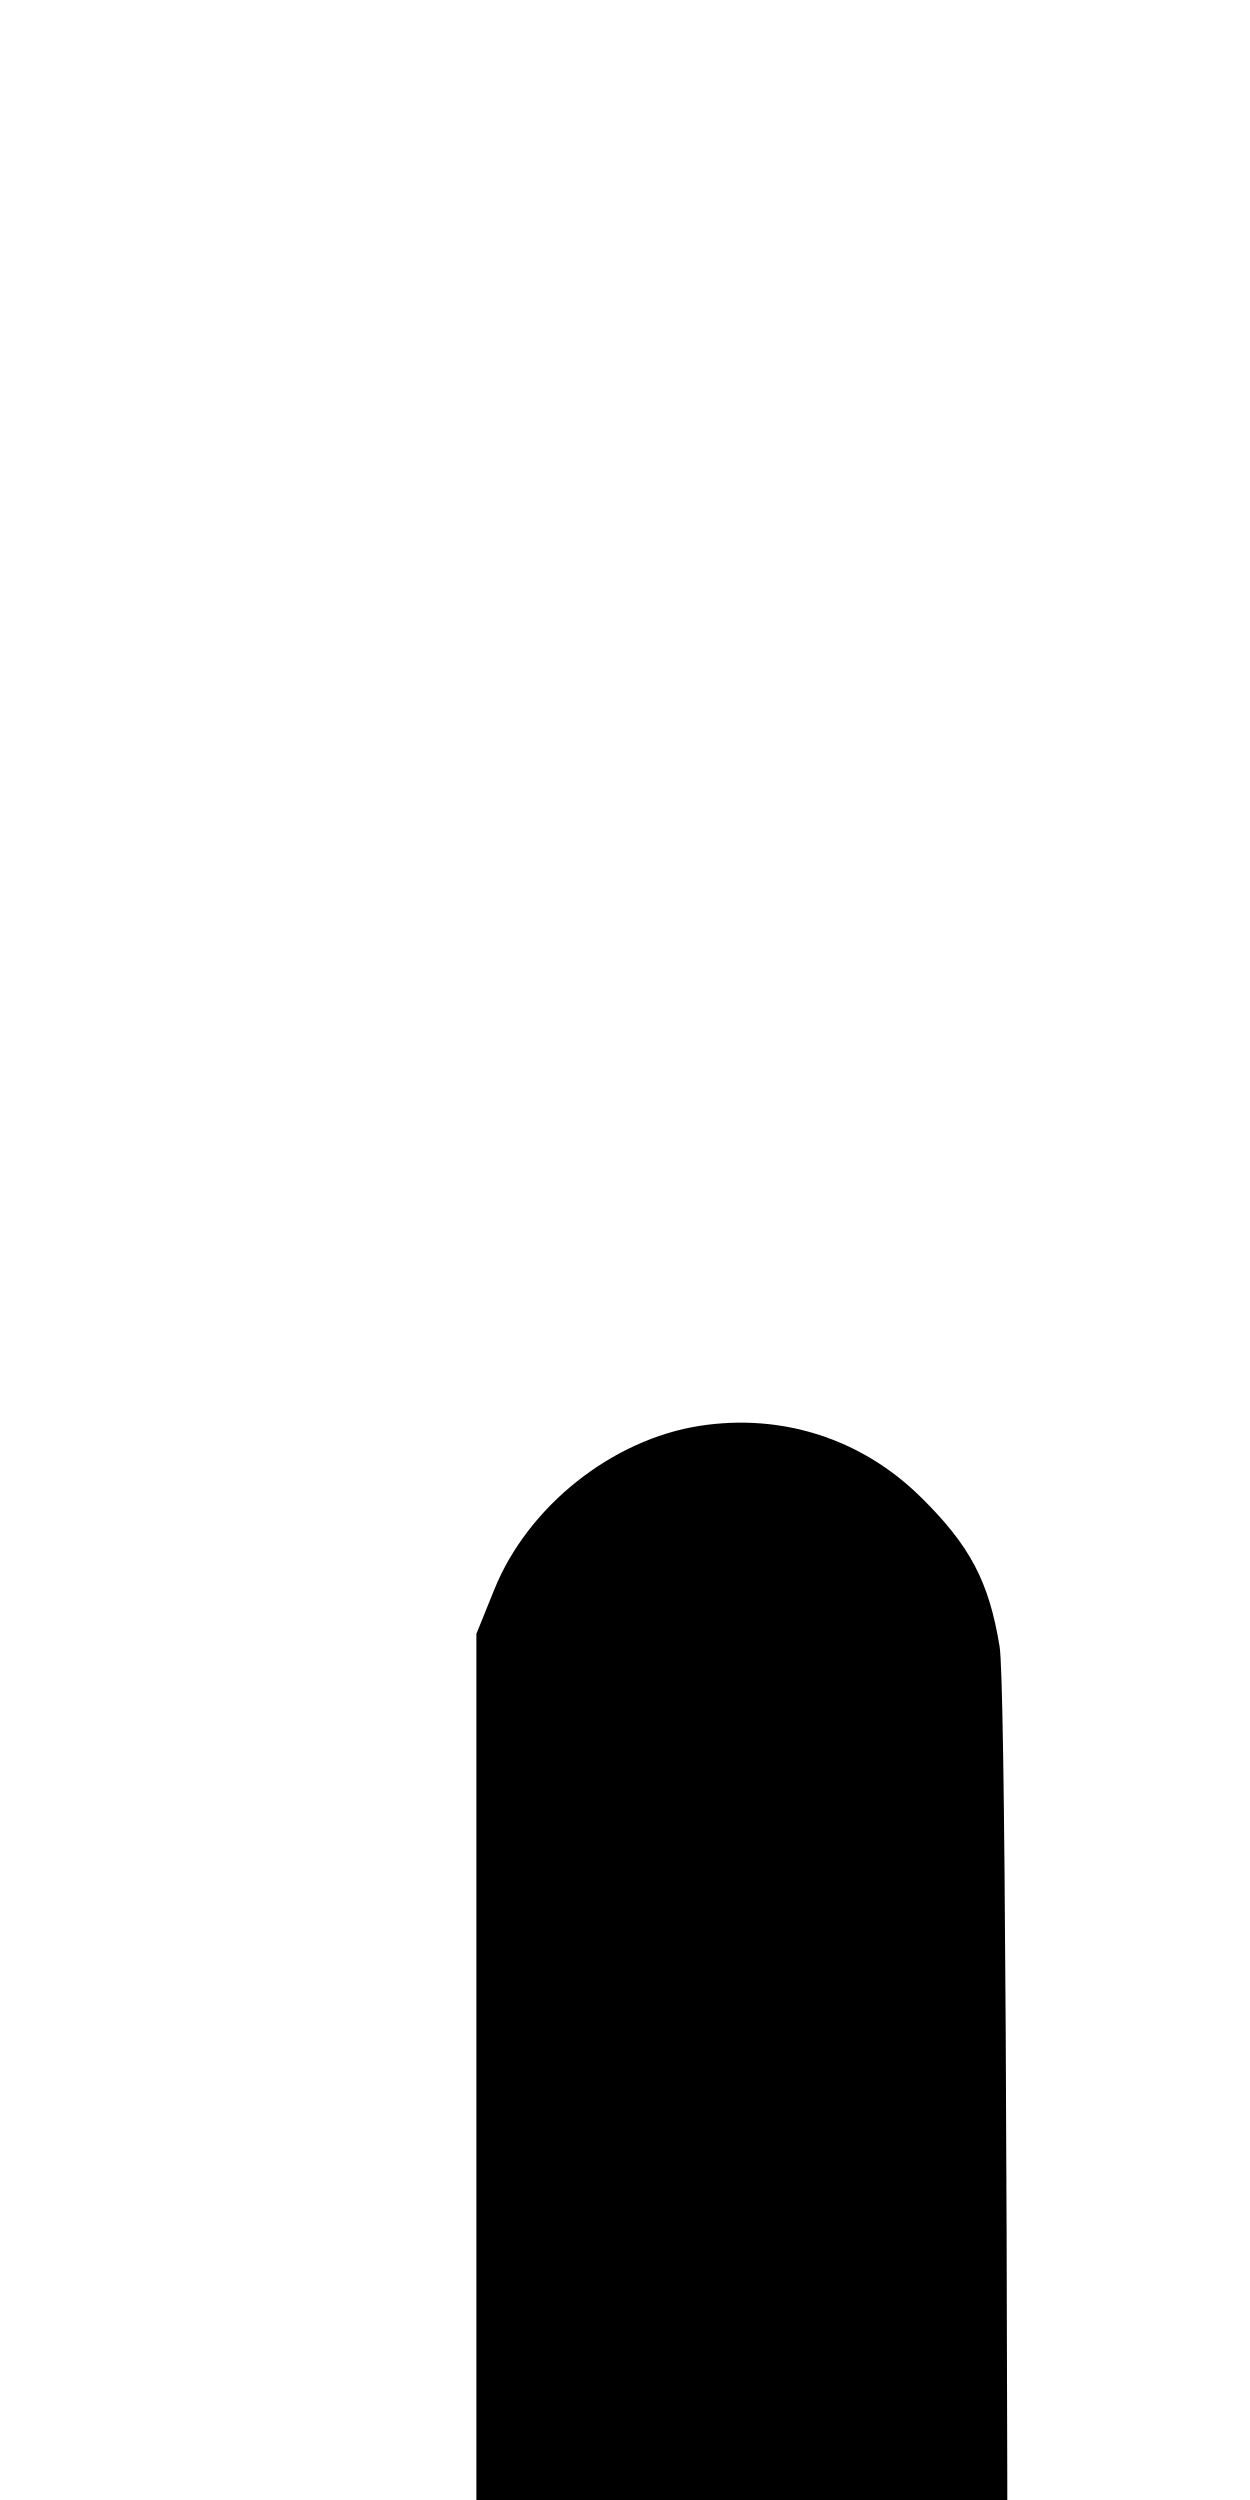
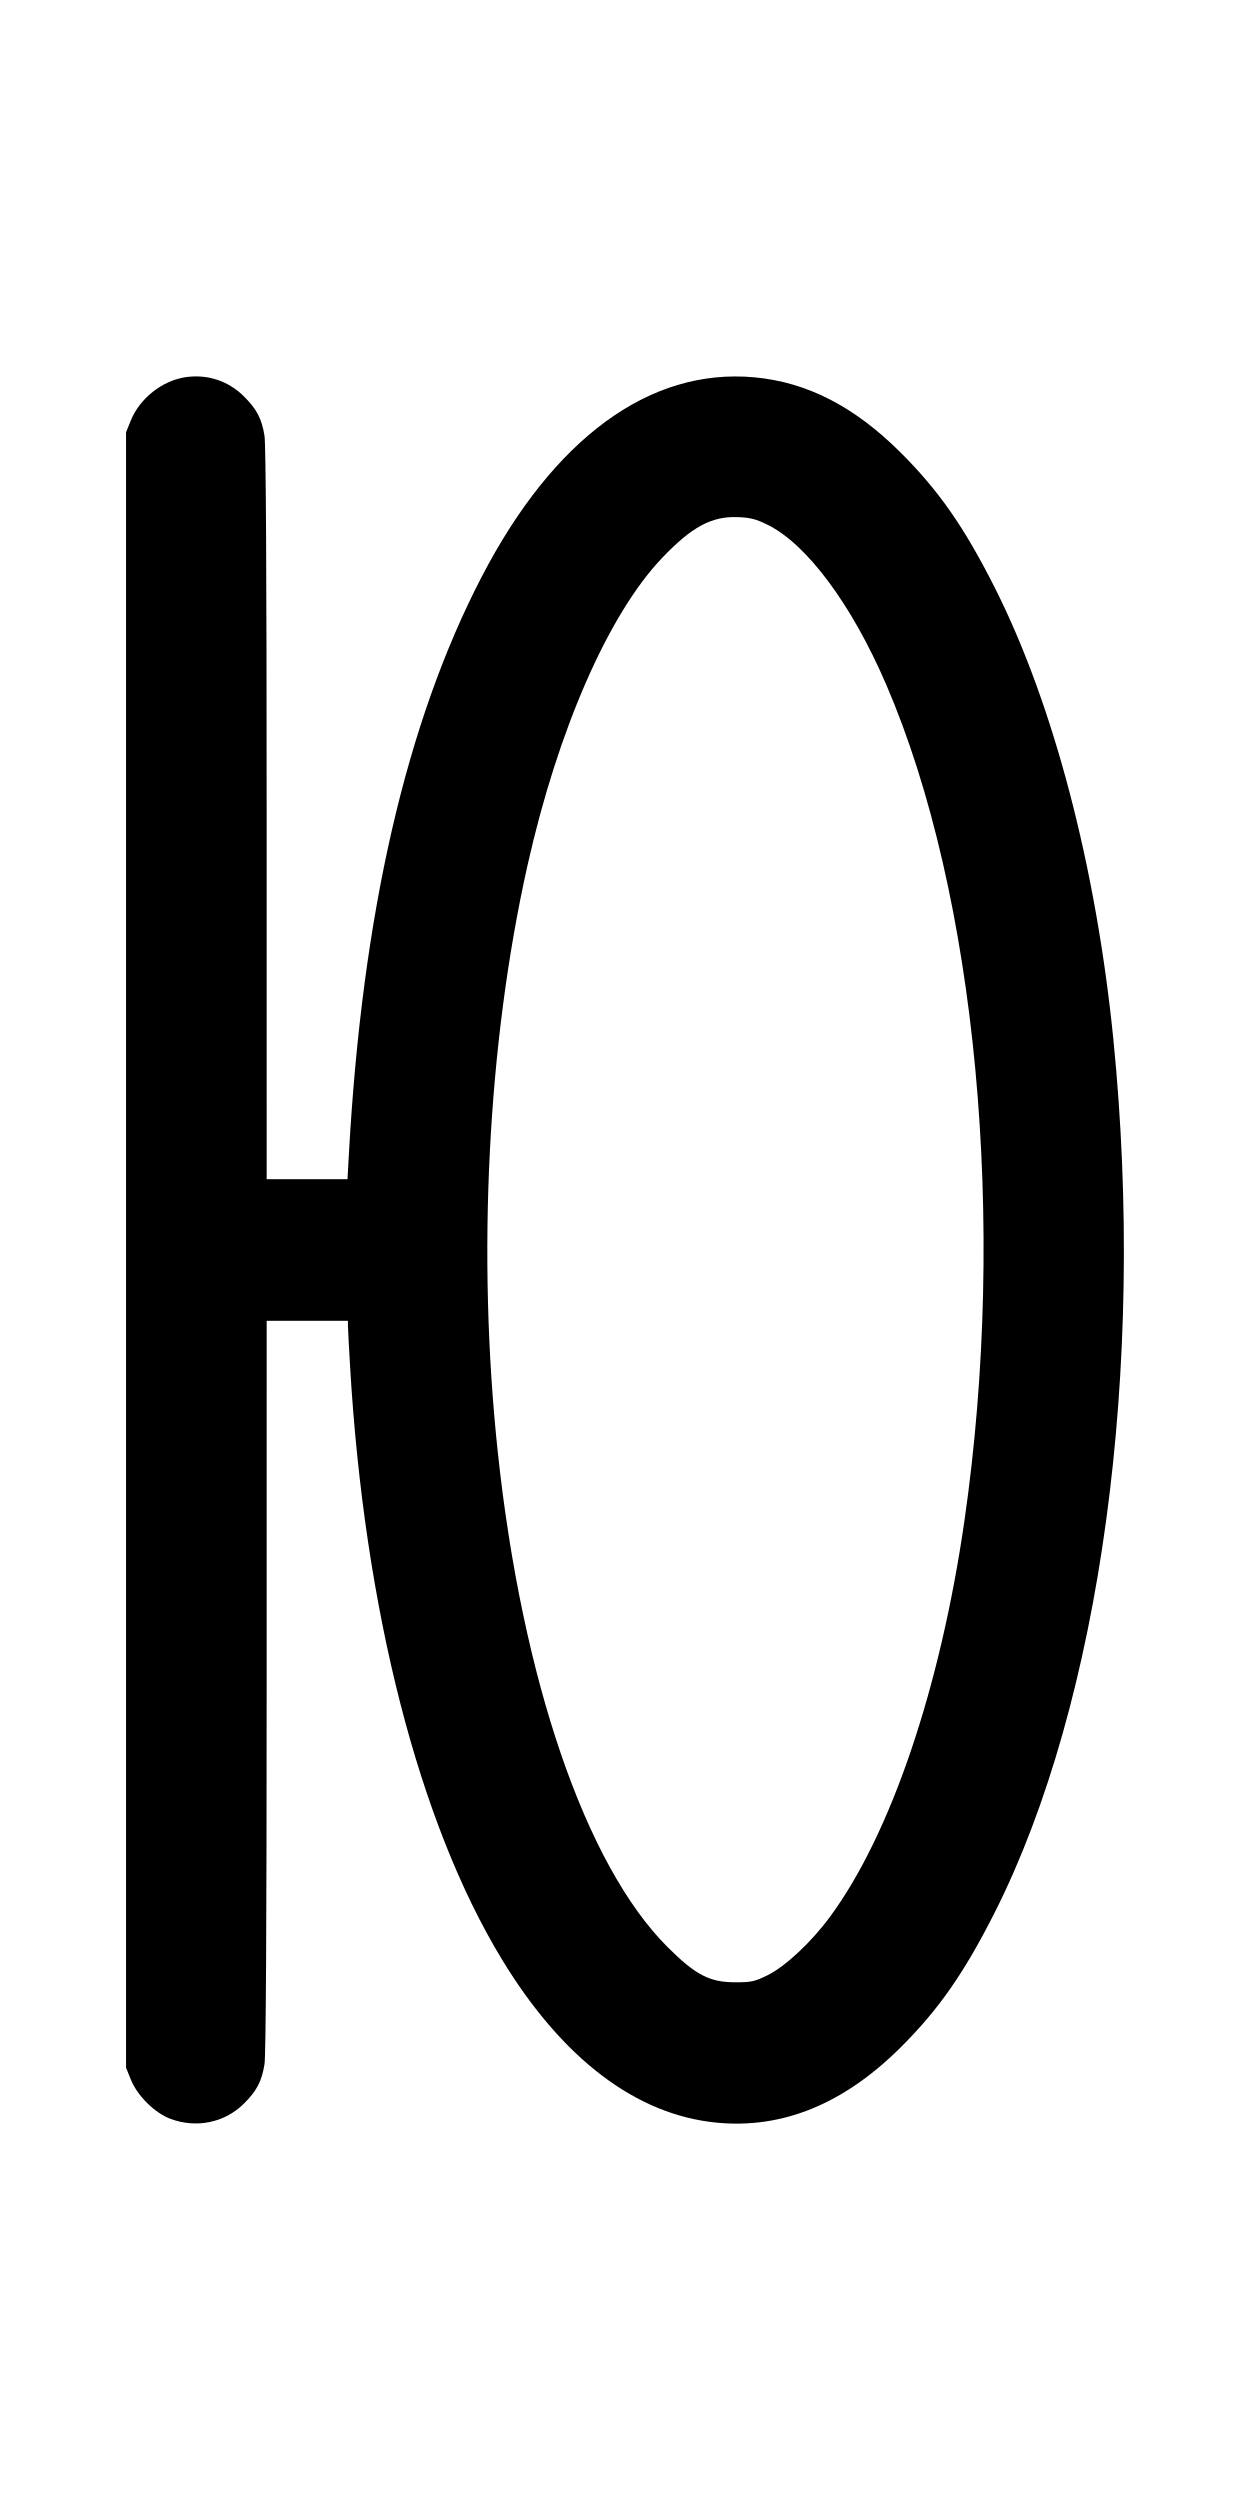
- <svg xmlns="http://www.w3.org/2000/svg" width="500" height="1000" viewBox="0 0 132.292 264.583" version="1.1" id="svg5">
+ <svg xmlns="http://www.w3.org/2000/svg" width="500" height="1000" viewBox="0 0 500 1000" version="1.1" id="svg5">
  <path d="M74.059 150.902 C 64.770 152.341,55.872 159.425,52.320 168.209 L 50.417 172.917 50.417 500.000 L 50.417 827.083 52.333 831.826 C 54.957 838.319,61.859 845.161,68.174 847.529 C 78.502 851.401,89.781 849.108,97.429 841.579 C 102.666 836.424,104.674 832.617,105.793 825.726 C 106.362 822.217,106.656 770.904,106.660 674.375 L 106.667 528.333 122.917 528.333 L 139.167 528.333 139.175 530.208 C 139.179 531.240,139.556 538.458,140.012 546.250 C 145.724 643.810,167.470 728.883,200.694 783.637 C 224.900 823.531,254.524 846.027,286.875 849.083 C 313.064 851.557,337.433 841.594,360.049 819.167 C 375.336 804.007,385.614 789.289,397.879 765.000 C 440.318 680.952,458.494 547.271,445.354 415.833 C 438.436 346.638,421.310 281.405,397.879 235.000 C 385.634 210.750,375.378 196.060,360.059 180.831 C 341.660 162.539,322.808 152.871,301.753 150.928 C 259.919 147.068,221.385 175.297,192.581 230.905 C 162.404 289.163,144.852 365.600,139.542 461.875 L 139.002 471.667 122.834 471.667 L 106.667 471.667 106.660 325.625 C 106.656 229.096,106.362 177.783,105.793 174.274 C 104.674 167.383,102.666 163.576,97.429 158.421 C 91.174 152.264,82.756 149.556,74.059 150.902 M307.045 209.919 C 322.715 217.634,340.630 241.736,354.388 273.610 C 390.653 357.633,402.982 489.136,385.769 608.333 C 376.092 675.346,356.363 733.525,332.112 766.567 C 324.616 776.779,314.180 786.568,307.044 790.081 C 301.856 792.635,300.579 792.917,294.167 792.917 C 283.832 792.917,278.227 790.005,267.009 778.808 C 234.282 746.143,208.848 671.994,199.115 580.870 C 190.744 502.500,195.048 417.372,210.979 346.250 C 223.156 291.885,243.435 245.576,264.905 223.103 C 276.730 210.727,284.618 206.469,295.018 206.852 C 300.179 207.043,302.303 207.584,307.045 209.919 " stroke="none" fill-rule="evenodd" fill="black" />
</svg>
